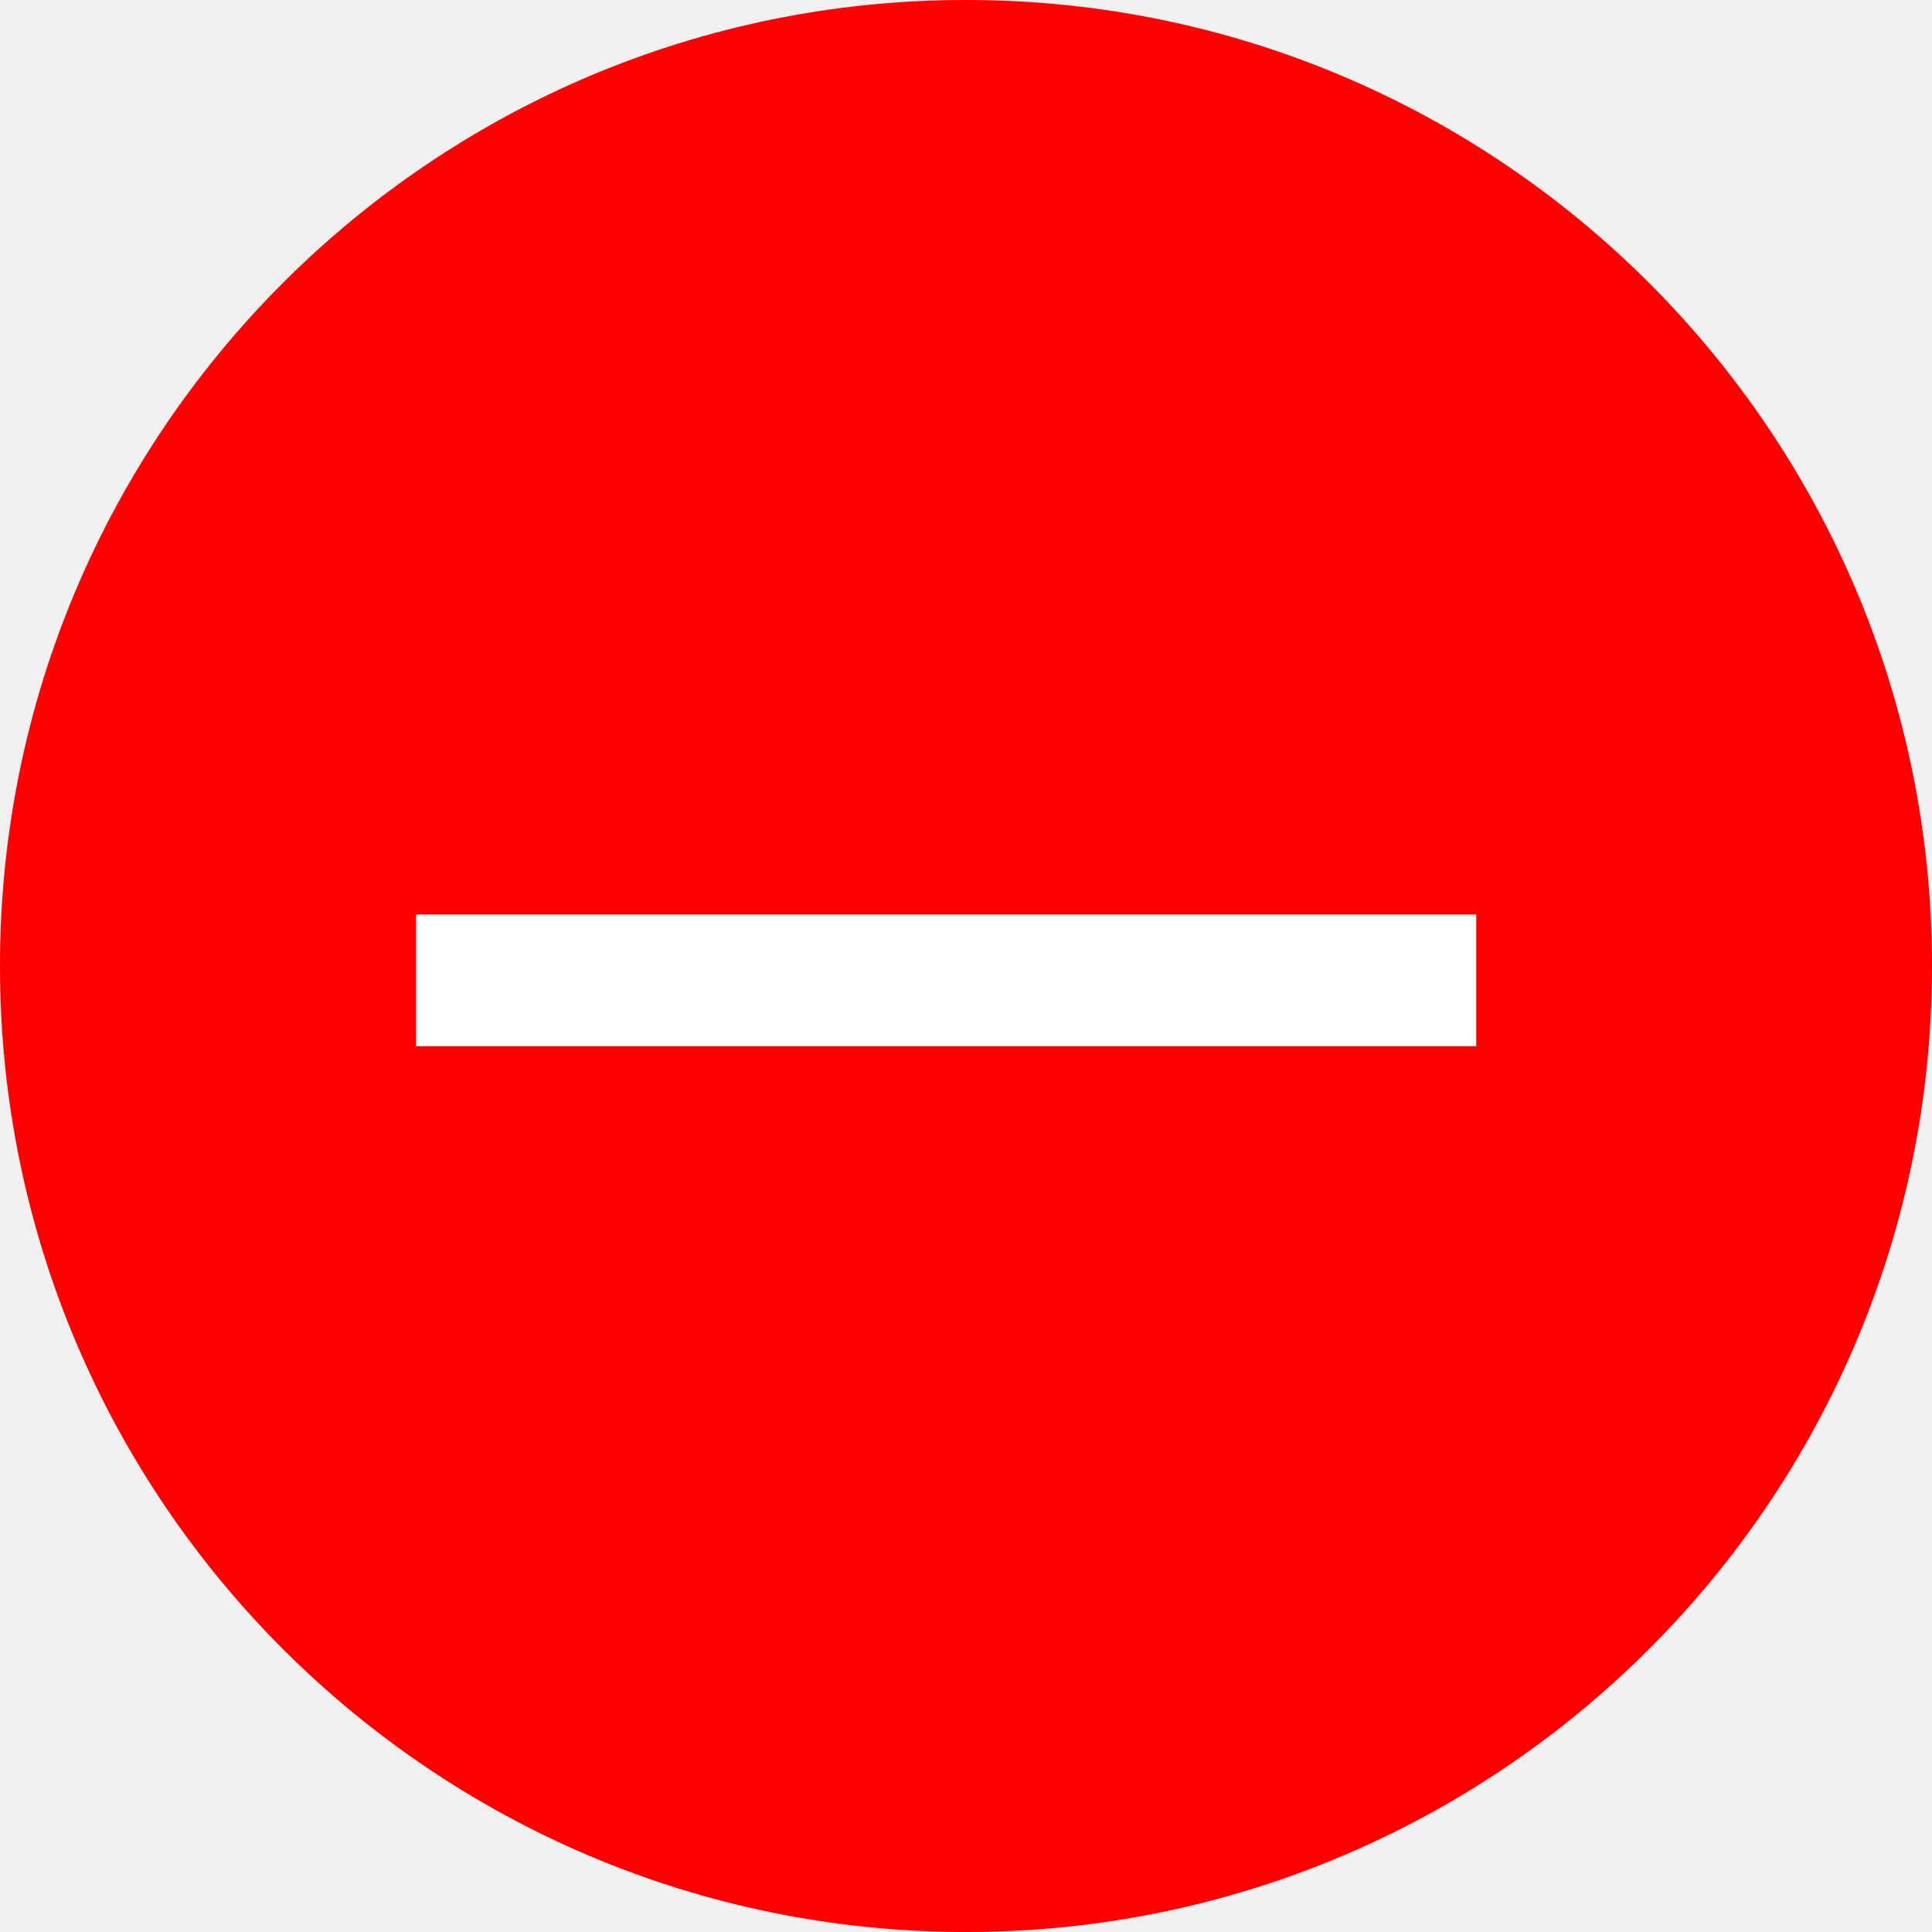
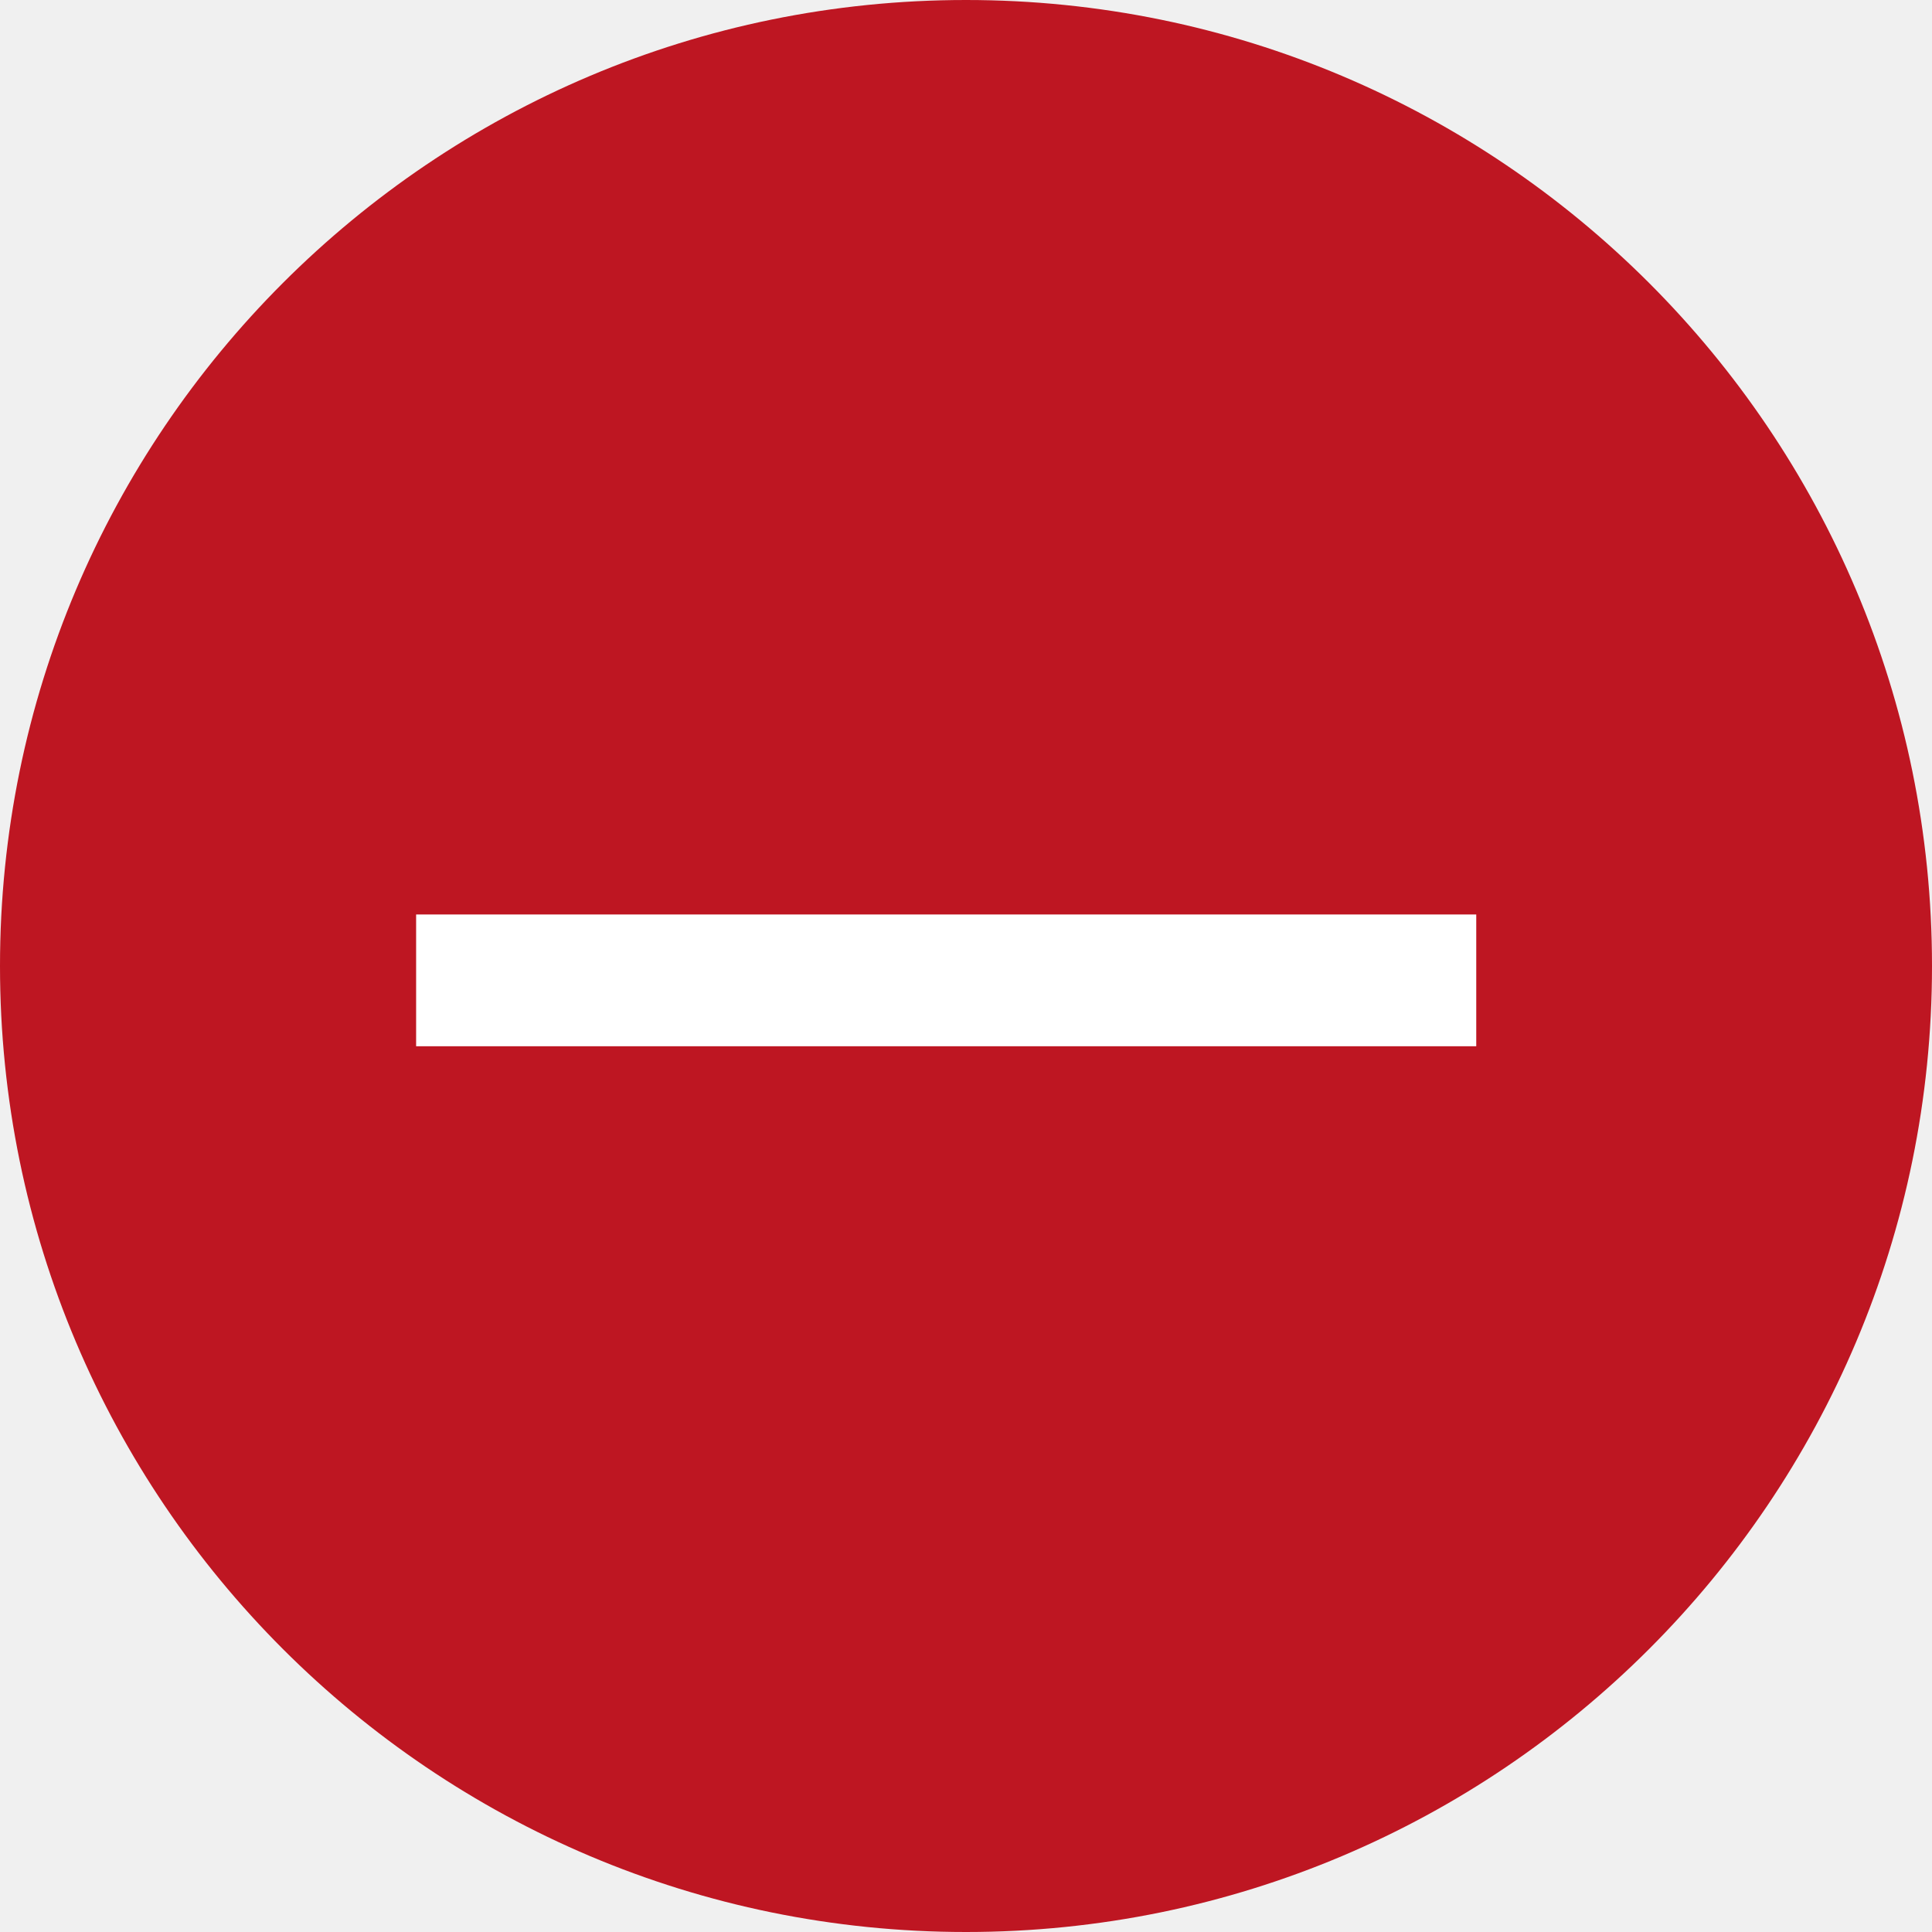
<svg xmlns="http://www.w3.org/2000/svg" version="1.1" id="Layer_1" x="0px" y="0px" viewBox="0 0 195 195" style="enable-background:new 0 0 195 195;" xml:space="preserve">
  <style type="text/css">
- 	.st0{fill:#FF0000;}
+ 	.st0{fill:#be1622;}
	.st1{fill:#FFFFFF;}
</style>
  <circle class="st0" cx="97.5" cy="97.5" r="97.5" />
  <rect x="42" y="92.3" class="st1" width="107" height="13.3" />
</svg>
